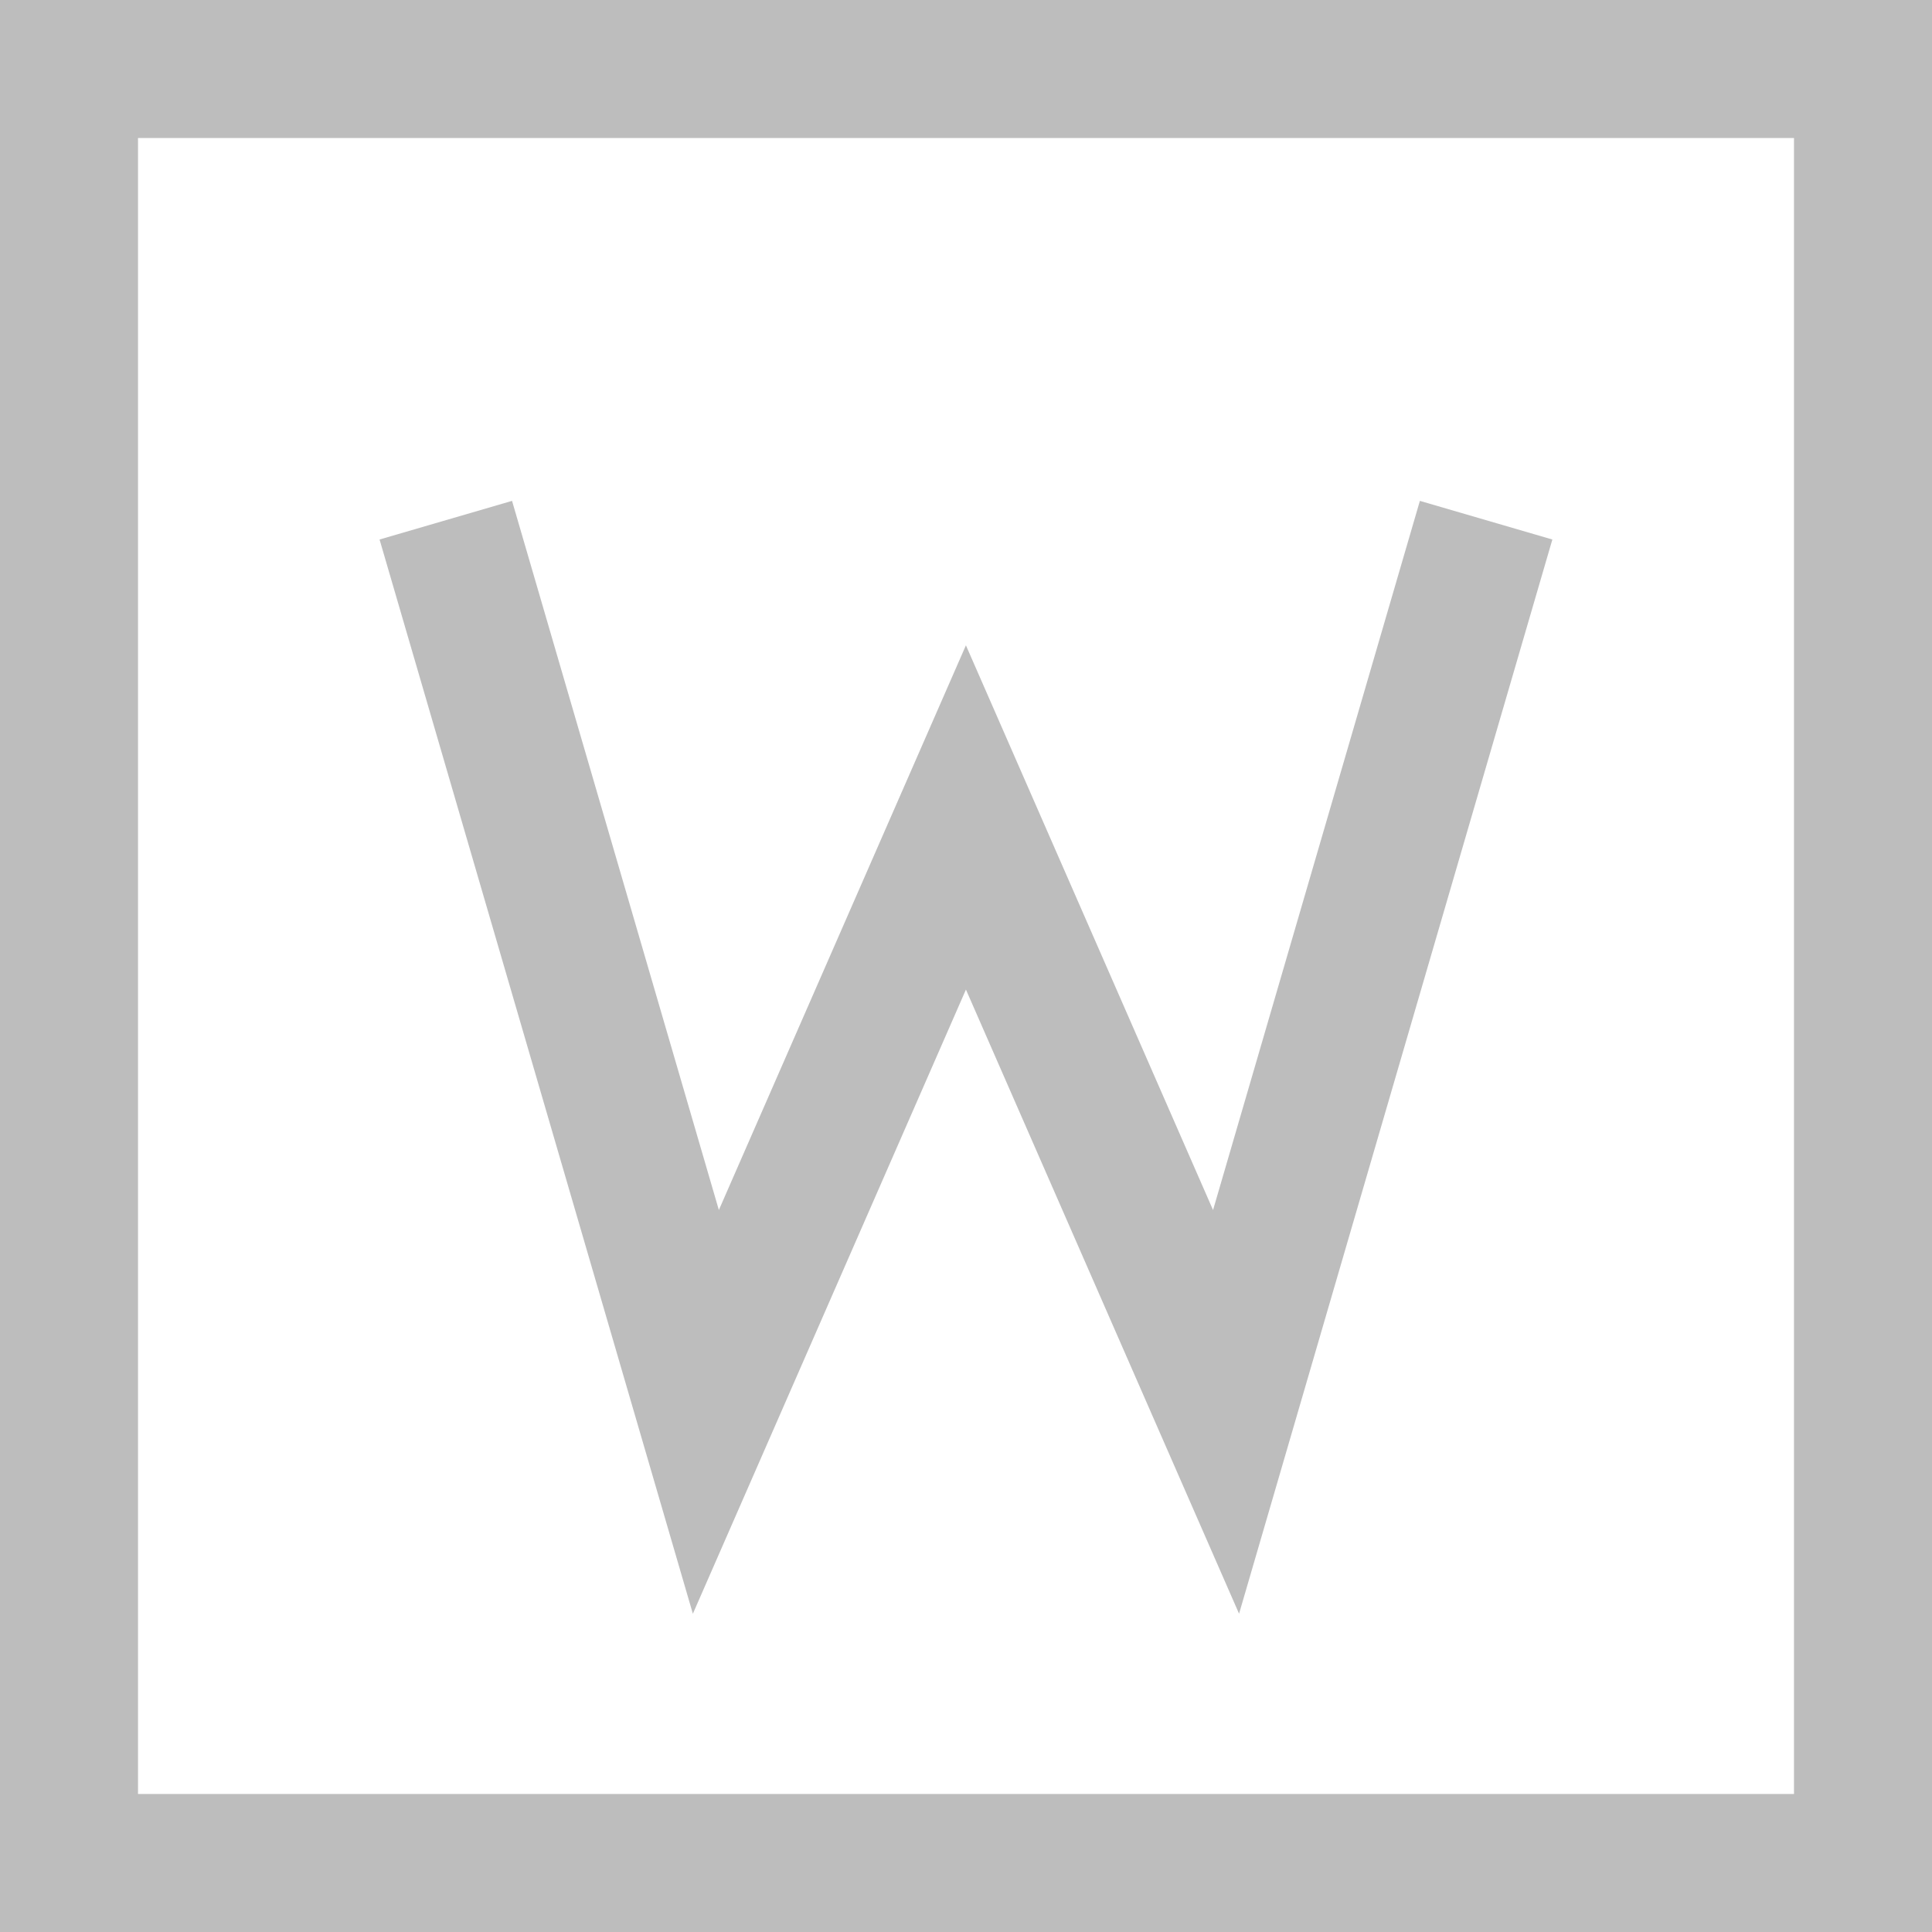
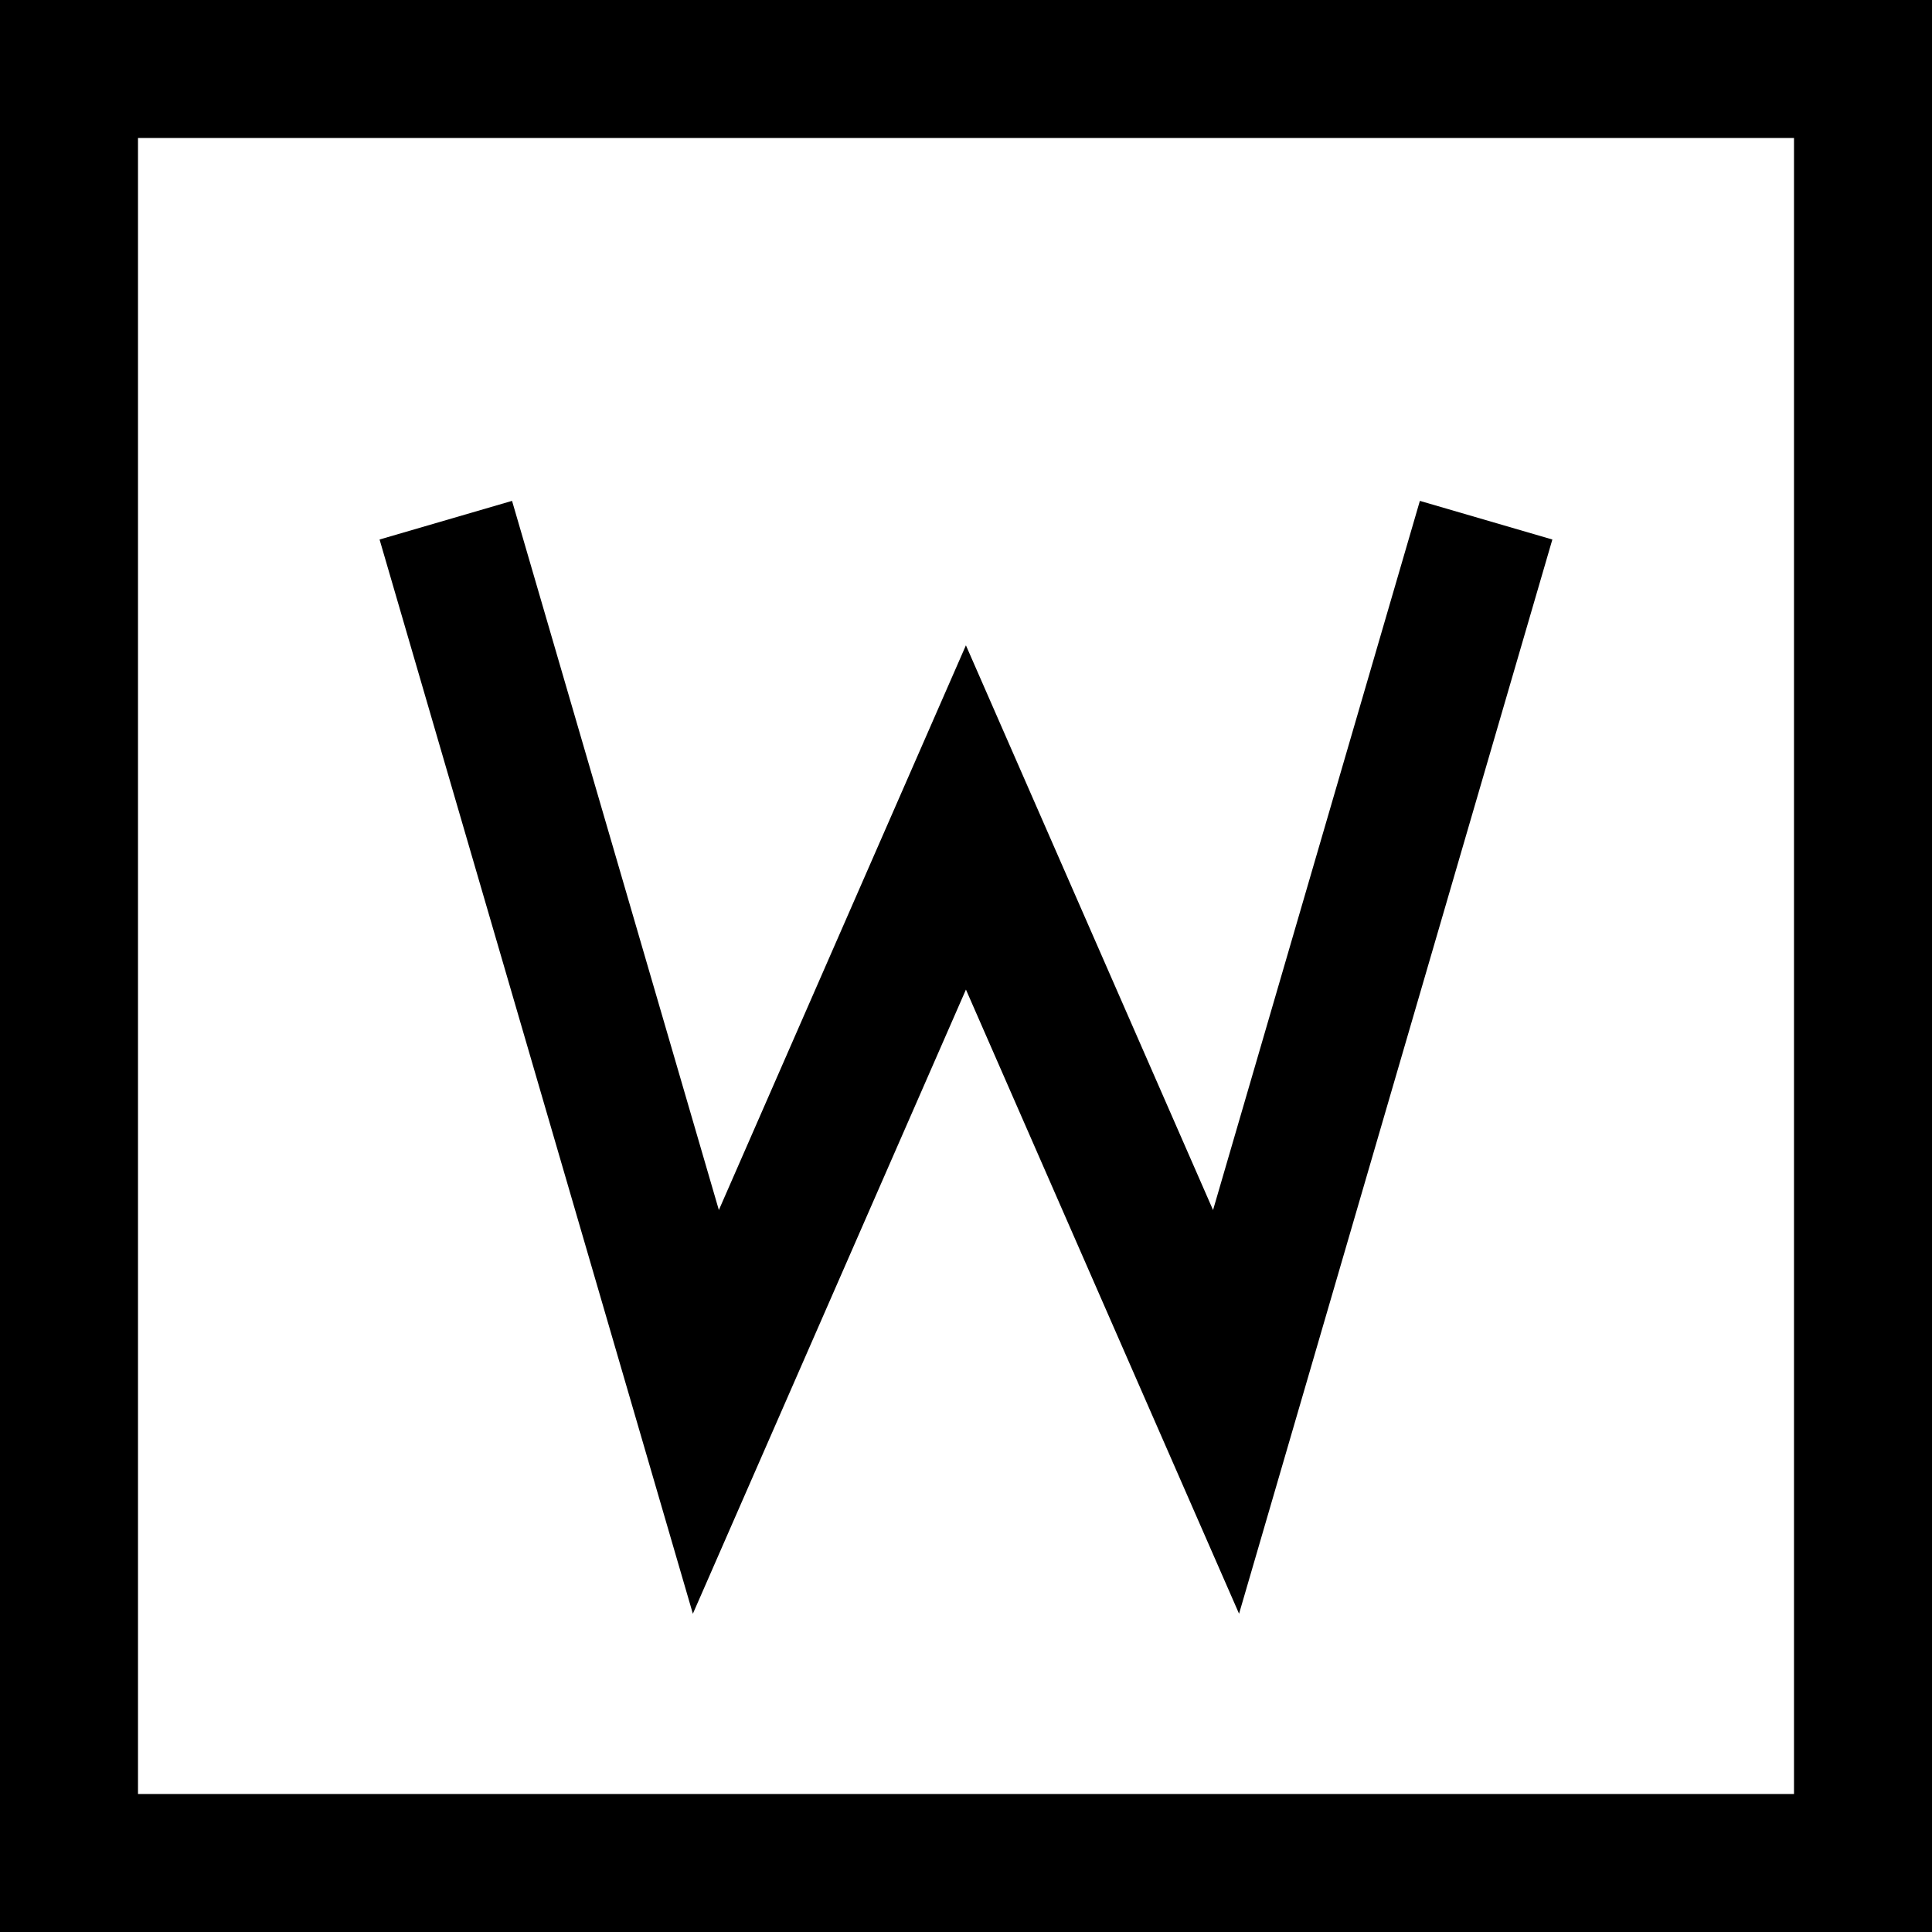
<svg xmlns="http://www.w3.org/2000/svg" width="28" height="28" viewBox="0 0 28 28" fill="none">
-   <path d="M0 0L3.769 12.923L7.538 4.308L11.308 12.923L15.077 0" transform="translate(6.46094 7.53906)" stroke="#BDBDBD" stroke-width="2" />
-   <rect x="1" y="1" width="26" height="26" stroke="#BDBDBD" stroke-width="2" />
+   <path d="M0 0L3.769 12.923L7.538 4.308L11.308 12.923L15.077 0" transform="translate(6.46094 7.53906)" stroke="currentColor" stroke-width="2" />
+   <rect x="1" y="1" width="26" height="26" stroke="currentColor" stroke-width="2" />
</svg>
